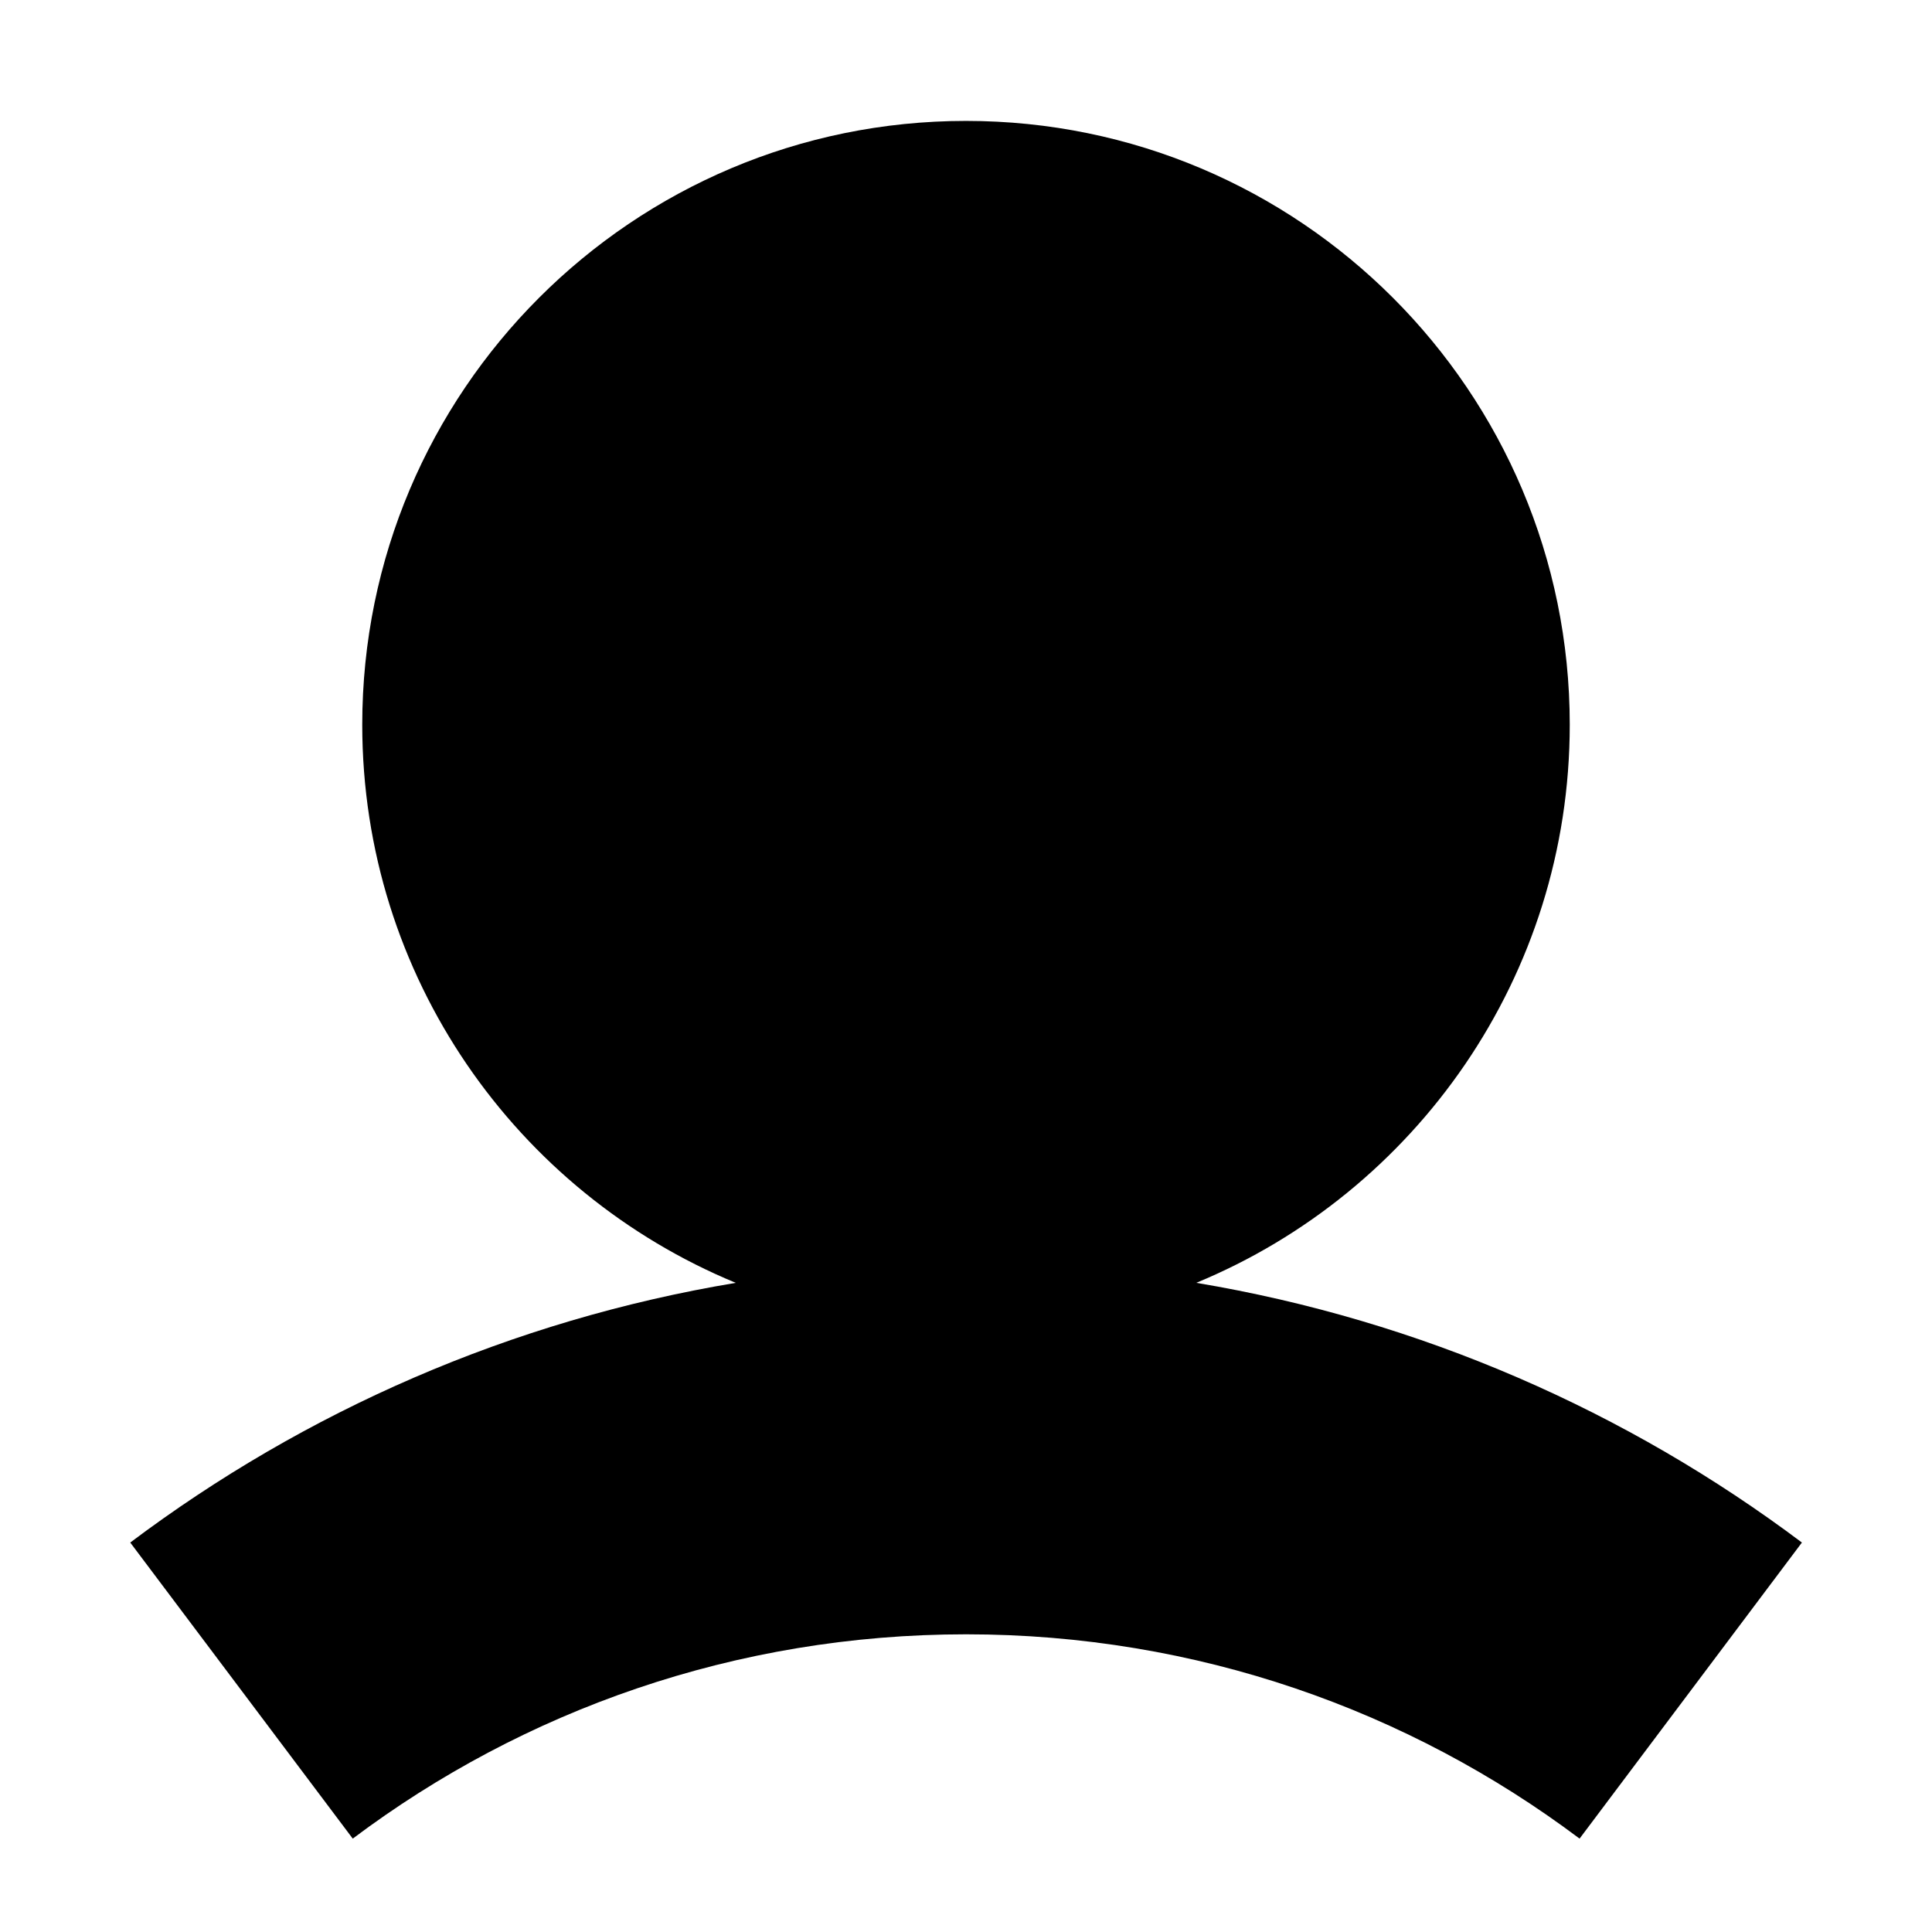
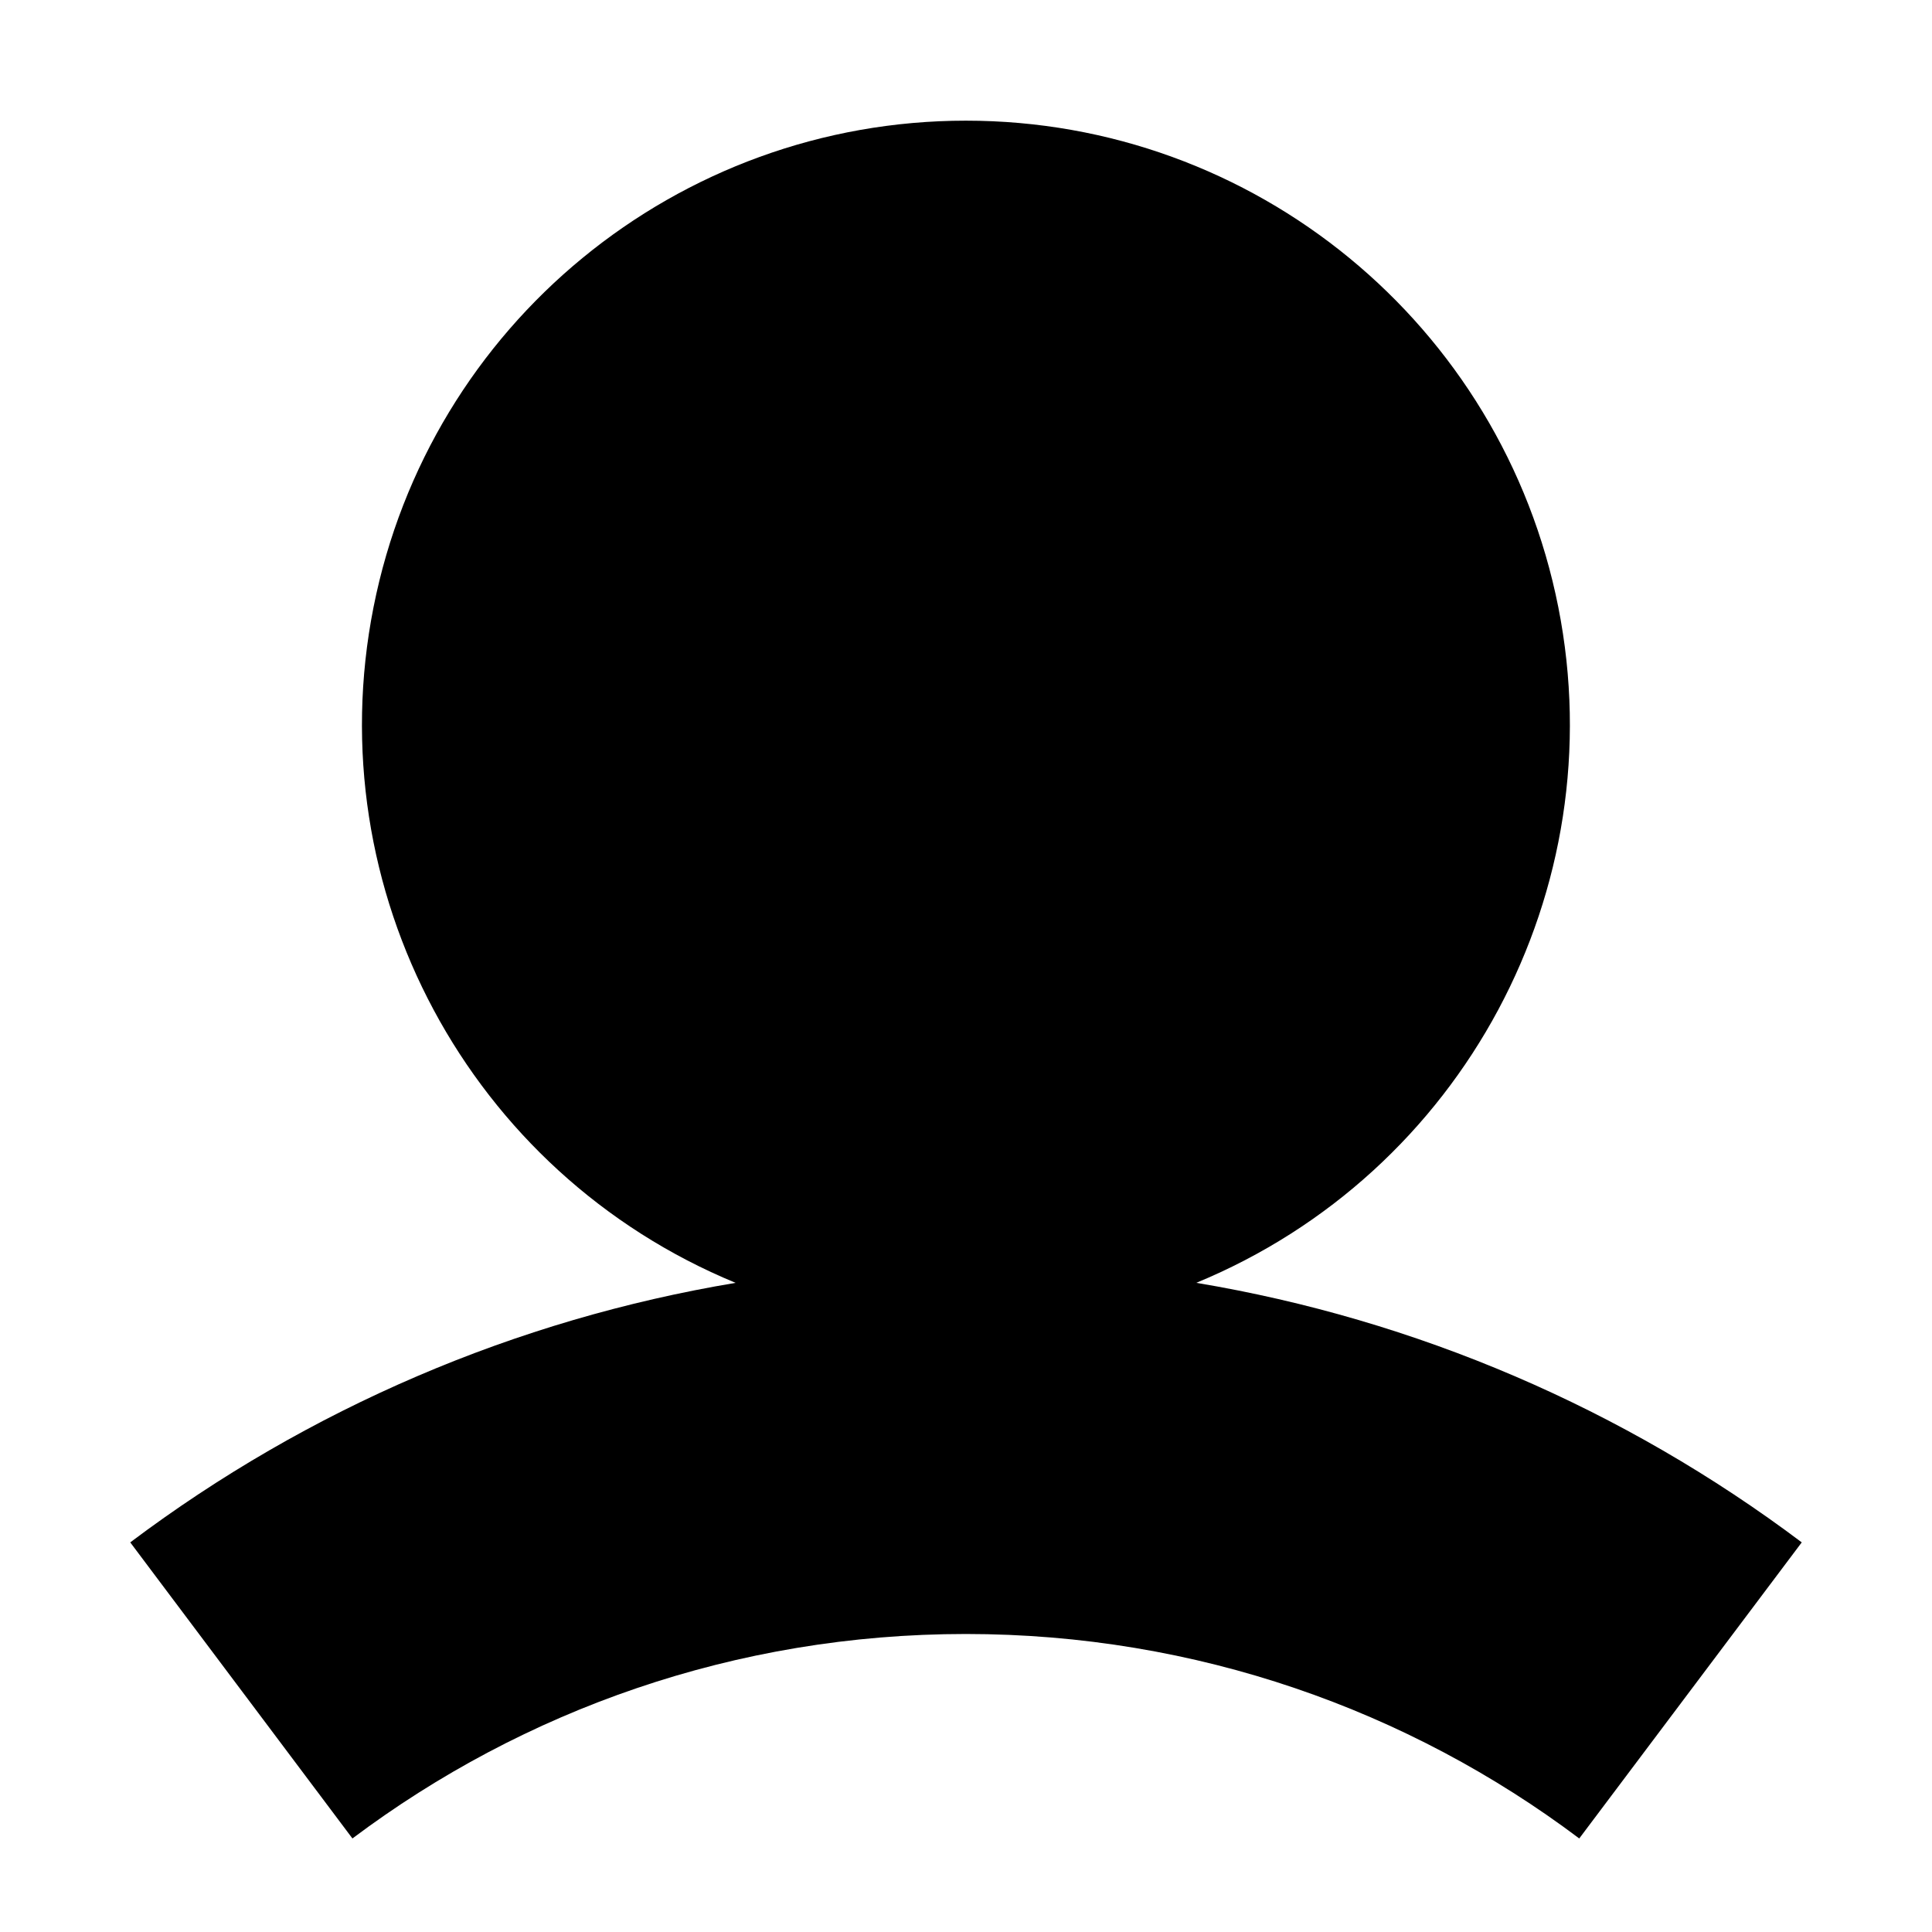
<svg xmlns="http://www.w3.org/2000/svg" fill="none" viewBox="0 0 12 12">
-   <path d="m7.43 7.968c1.361-0.562 2.32-1.903 2.32-3.467 0-2.071-1.679-3.75-3.75-3.75s-3.75 1.679-3.75 3.75c0 1.565 0.958 2.905 2.32 3.467-1.394 0.232-2.677 0.798-3.761 1.613l1.382 1.839c1.061-0.797 2.379-1.269 3.81-1.269s2.749 0.472 3.81 1.269l1.381-1.839c-1.084-0.814-2.367-1.38-3.761-1.613z" clip-rule="evenodd" fill="#000" fill-rule="evenodd" />
+   <path d="M7.43 7.968a3.751 3.751 0 1 0-2.861 0A8.613 8.613 0 0 0 .809 9.58l1.38 1.839c1.062-.797 2.38-1.27 3.81-1.27s2.75.473 3.81 1.27l1.382-1.839a8.614 8.614 0 0 0-3.76-1.612z" clip-rule="evenodd" fill="#000" fill-rule="evenodd" />
</svg>
